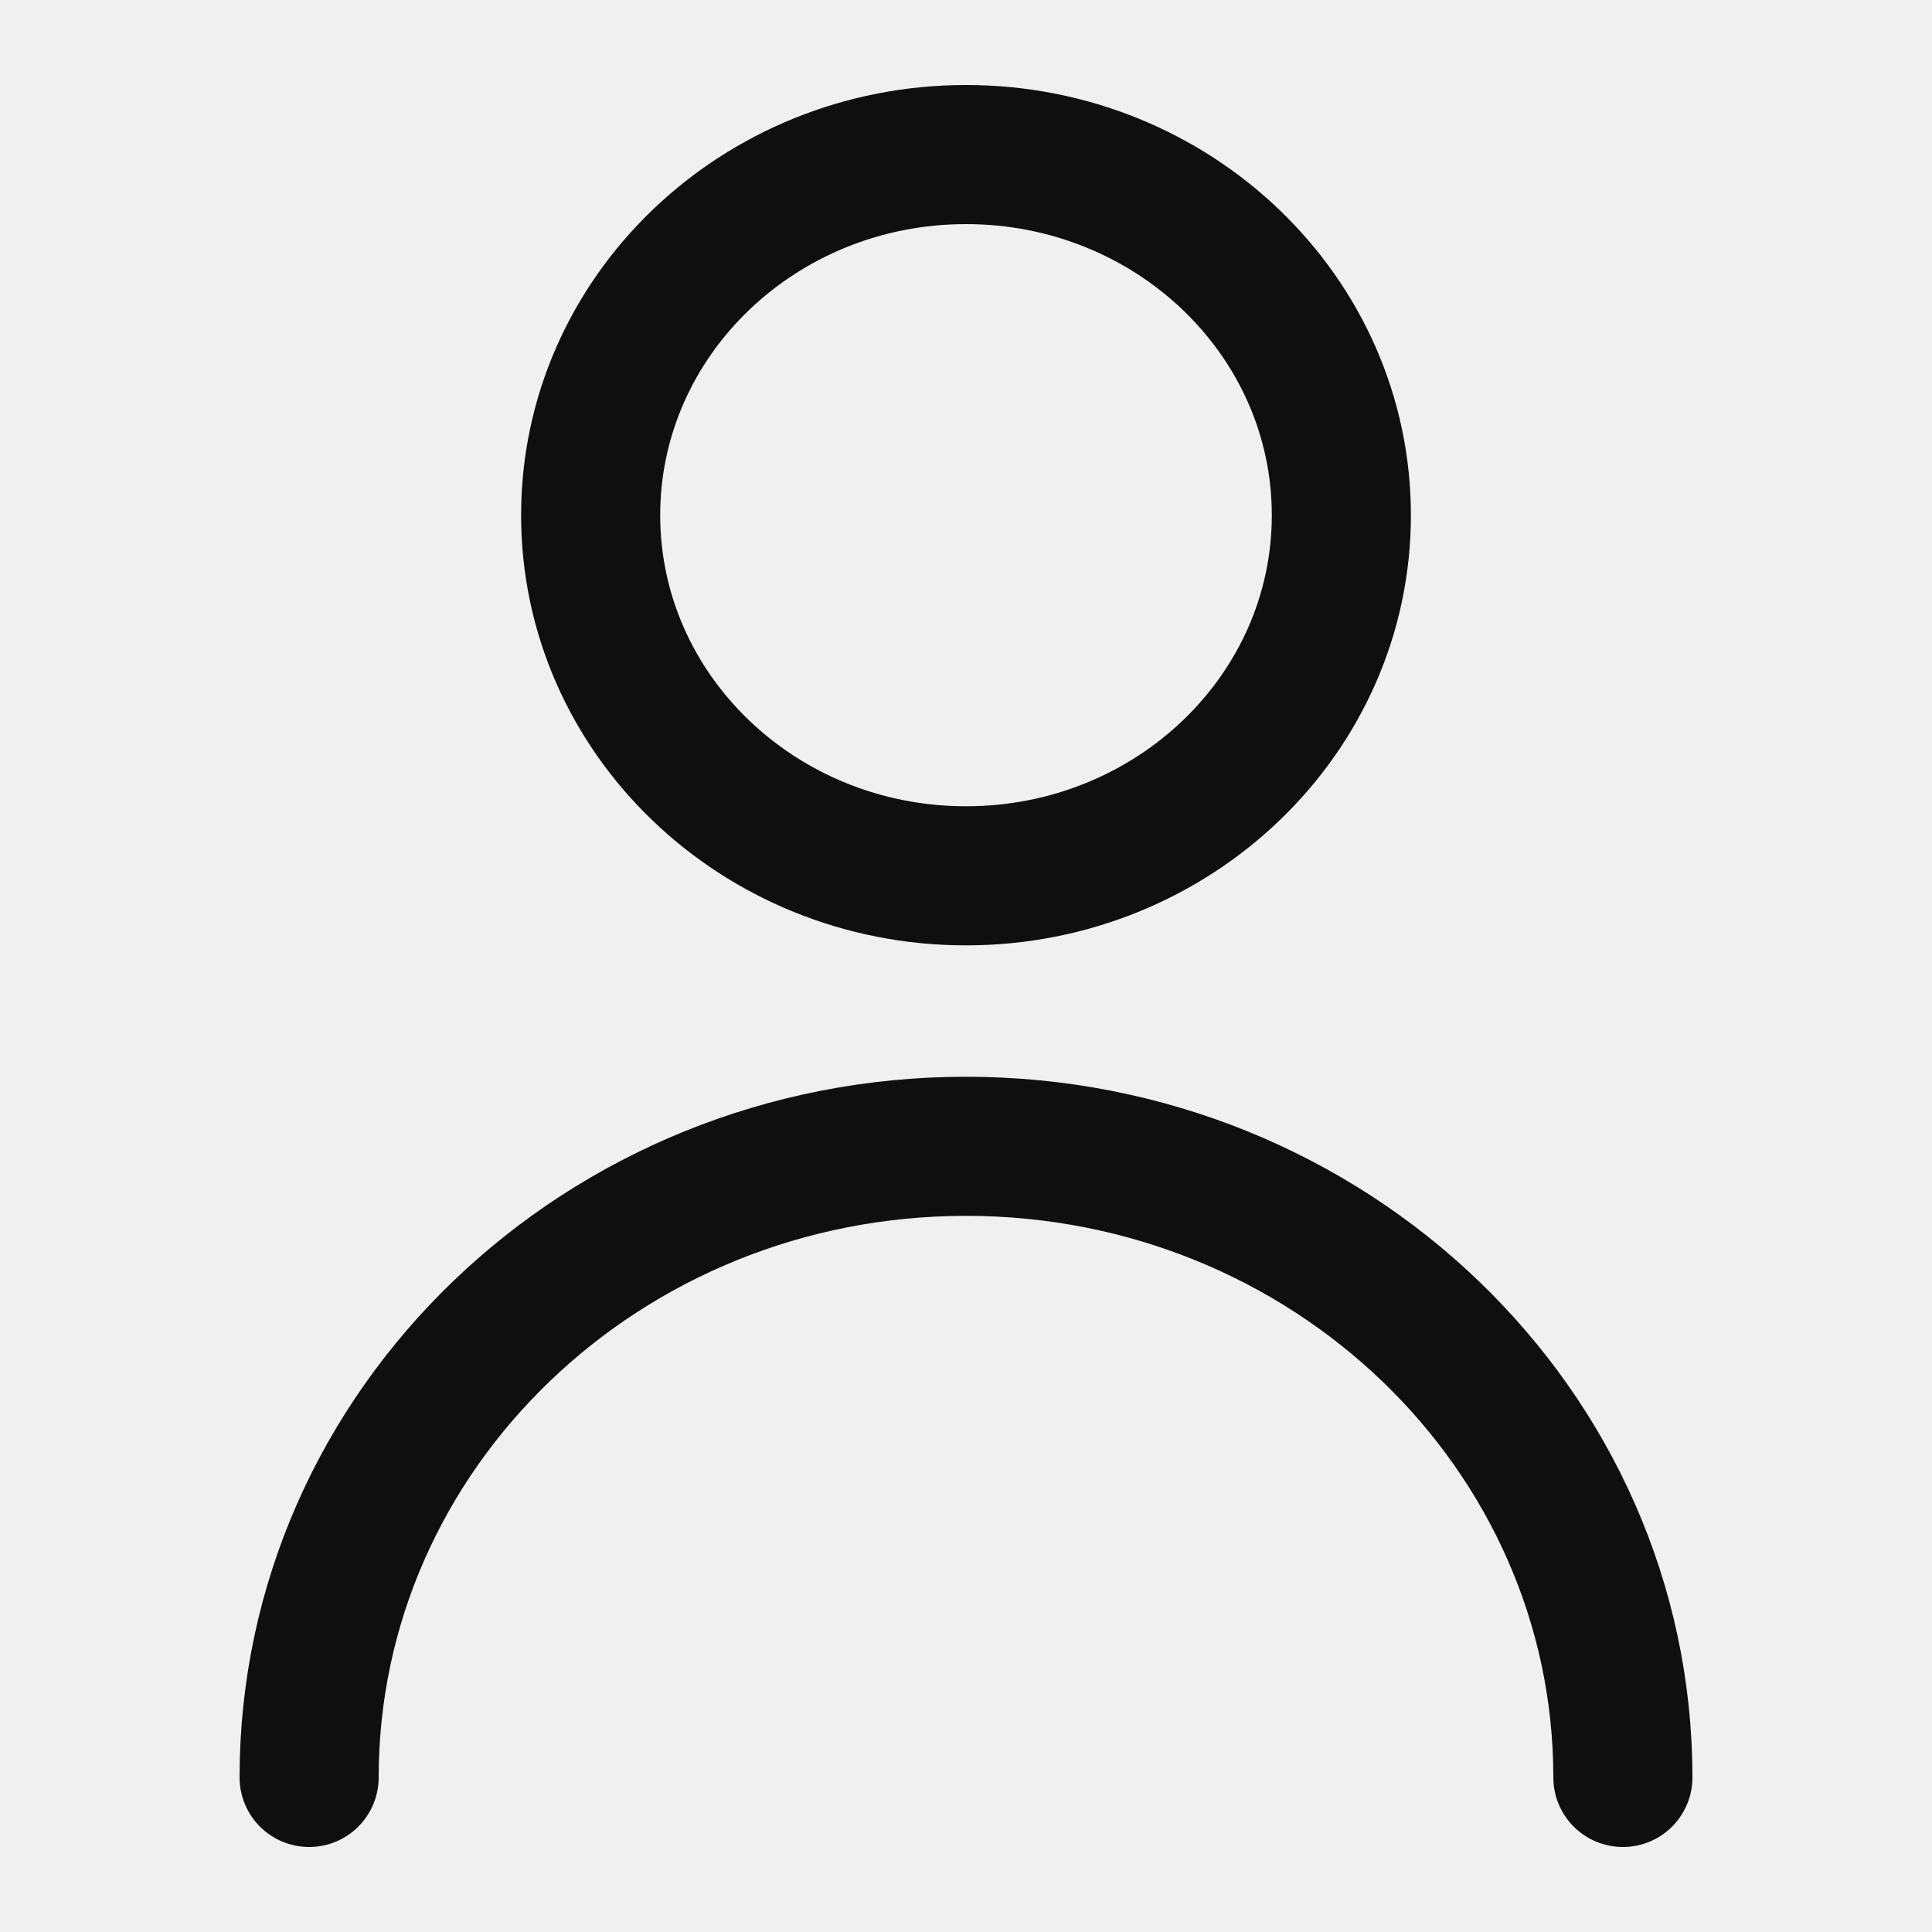
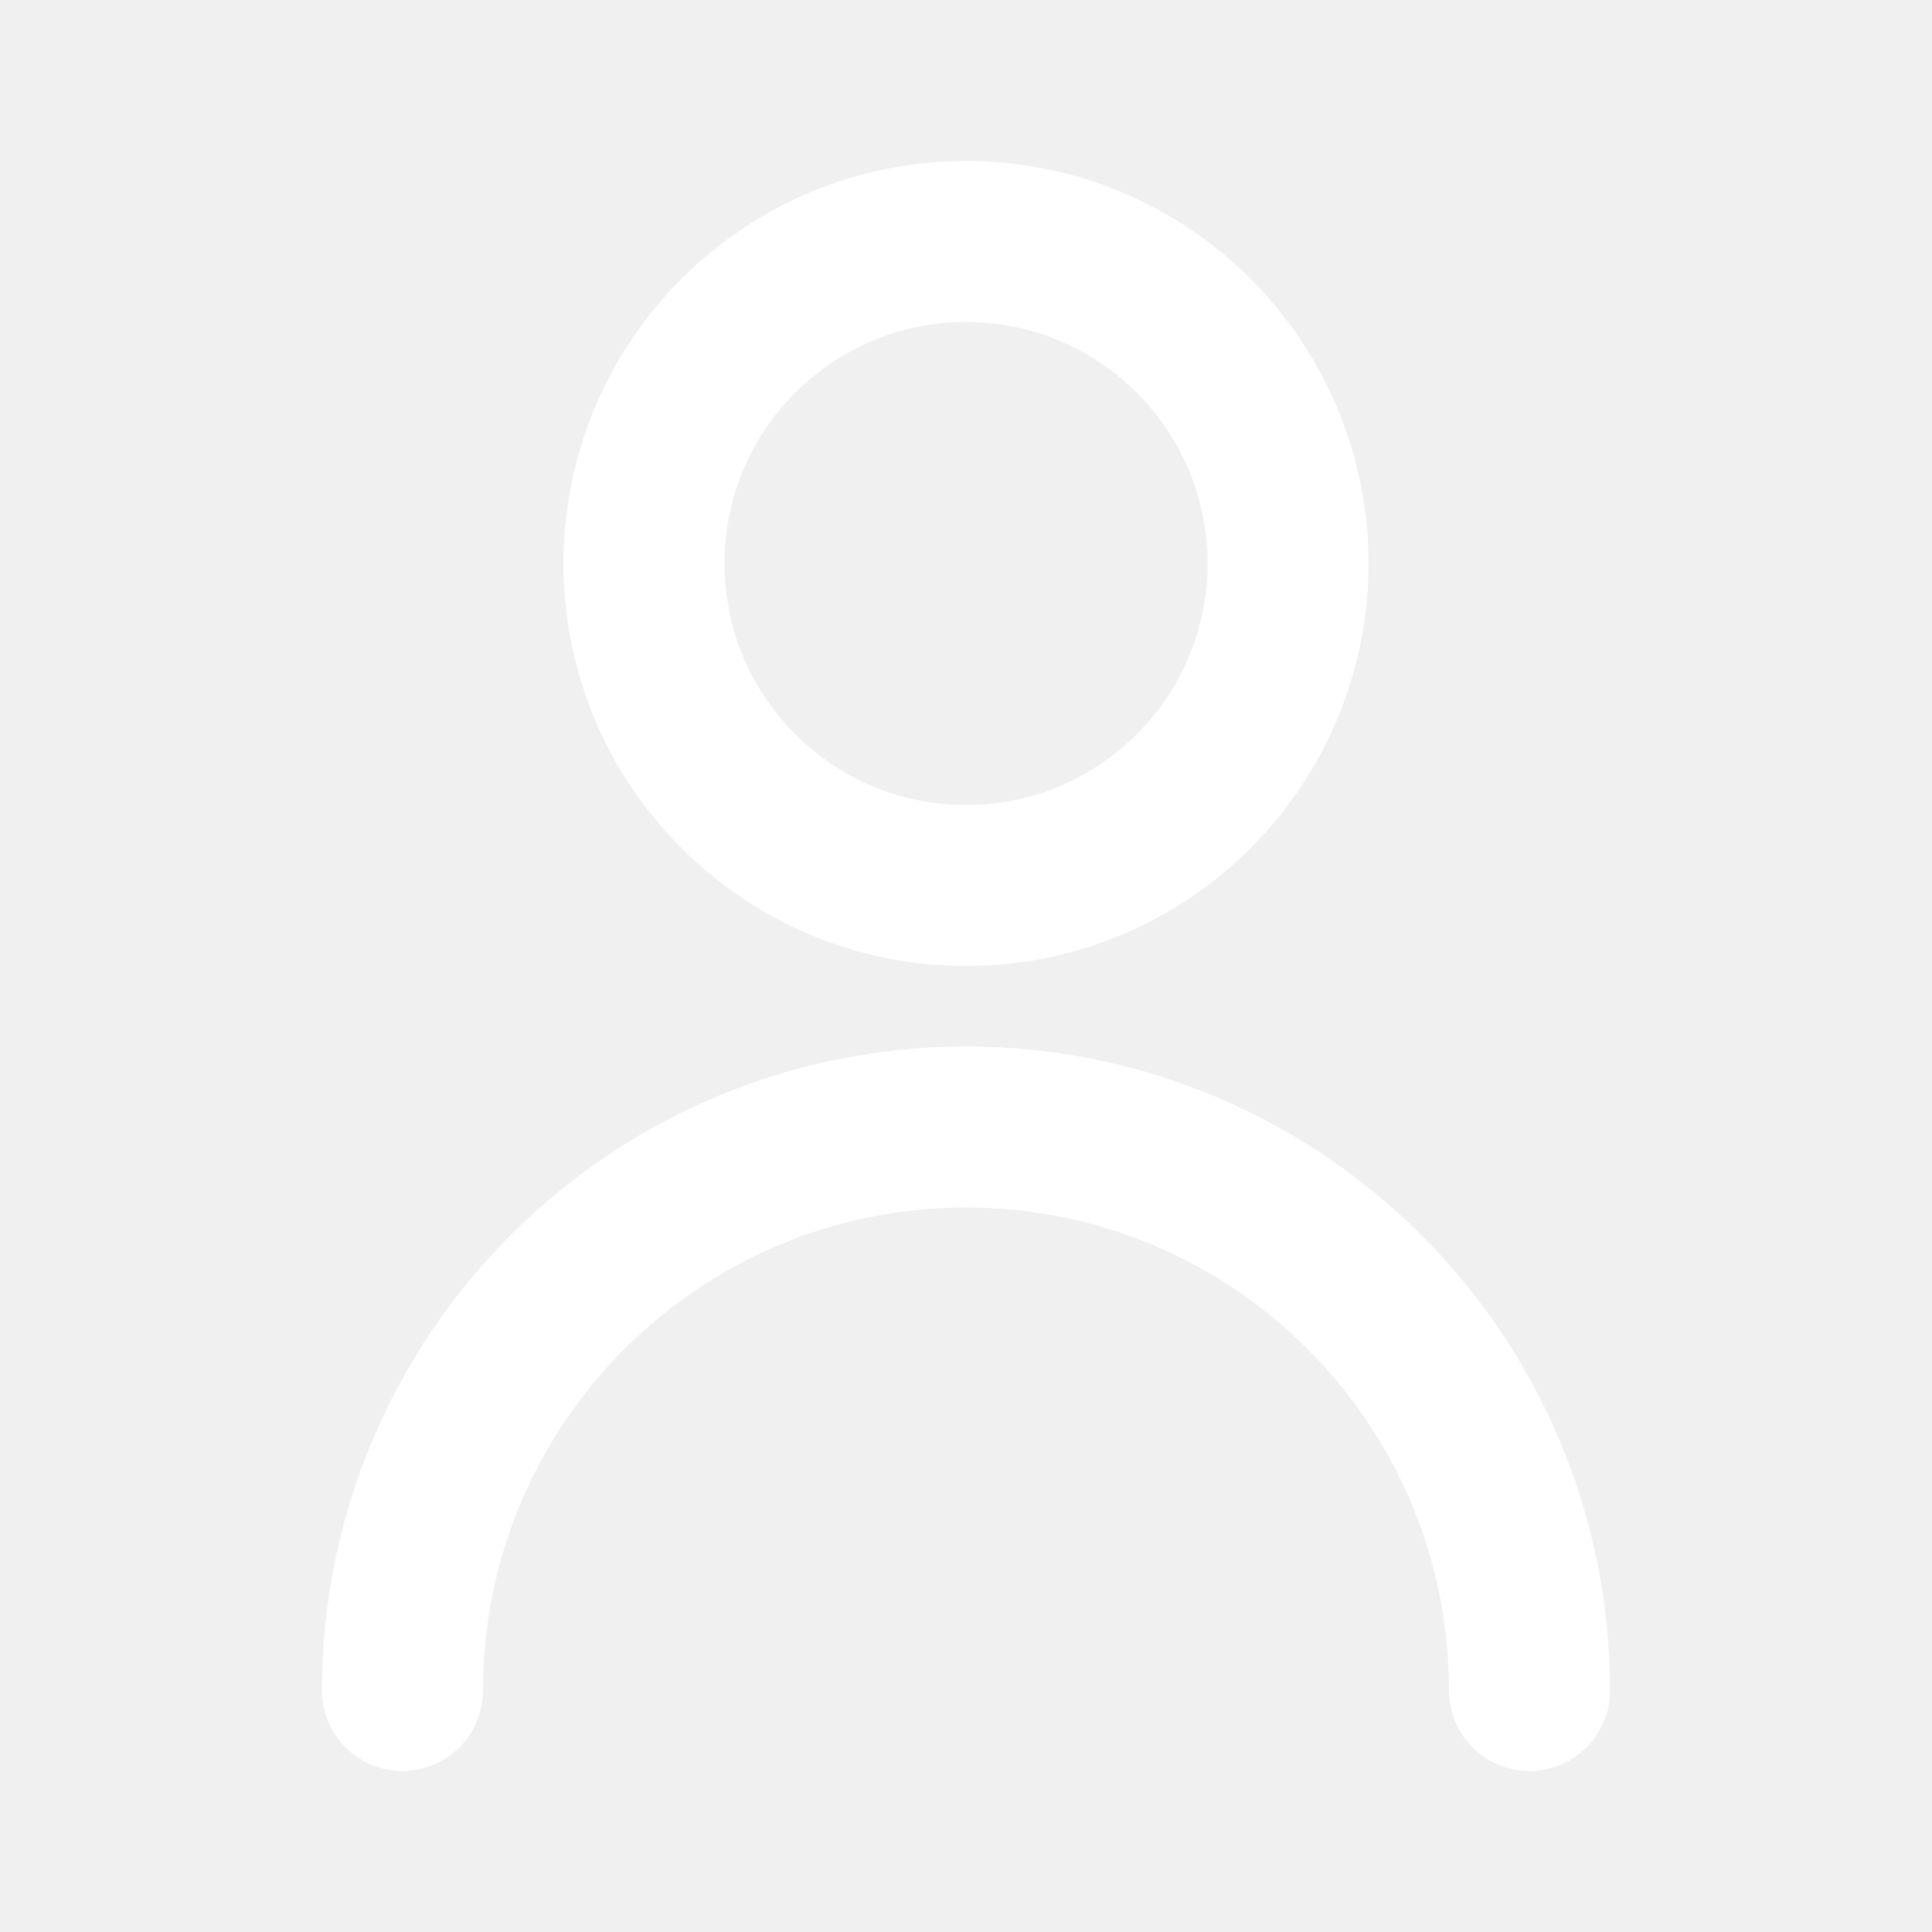
- <svg xmlns="http://www.w3.org/2000/svg" width="25" height="25" viewBox="0 0 25 25" fill="none">
-   <path d="M21 23C21 18.49 17.194 14.833 12.5 14.833C7.806 14.833 4 18.49 4 23M12.5 11.333C9.817 11.333 7.643 9.244 7.643 6.667C7.643 4.089 9.817 2 12.5 2C15.182 2 17.357 4.089 17.357 6.667C17.357 9.244 15.182 11.333 12.5 11.333Z" stroke="#0F0F0F" stroke-width="1.8" stroke-linecap="round" stroke-linejoin="round" />
+ <svg xmlns="http://www.w3.org/2000/svg" width="24" height="24" viewBox="0 0 24 24" fill="none">
+   <path d="M19 21C19 17.134 15.866 14 12 14C8.134 14 5 17.134 5 21M12 11C9.791 11 8 9.209 8 7C8 4.791 9.791 3 12 3C14.209 3 16 4.791 16 7C16 9.209 14.209 11 12 11Z" stroke="white" stroke-width="2" stroke-linecap="round" stroke-linejoin="round" />
</svg>
